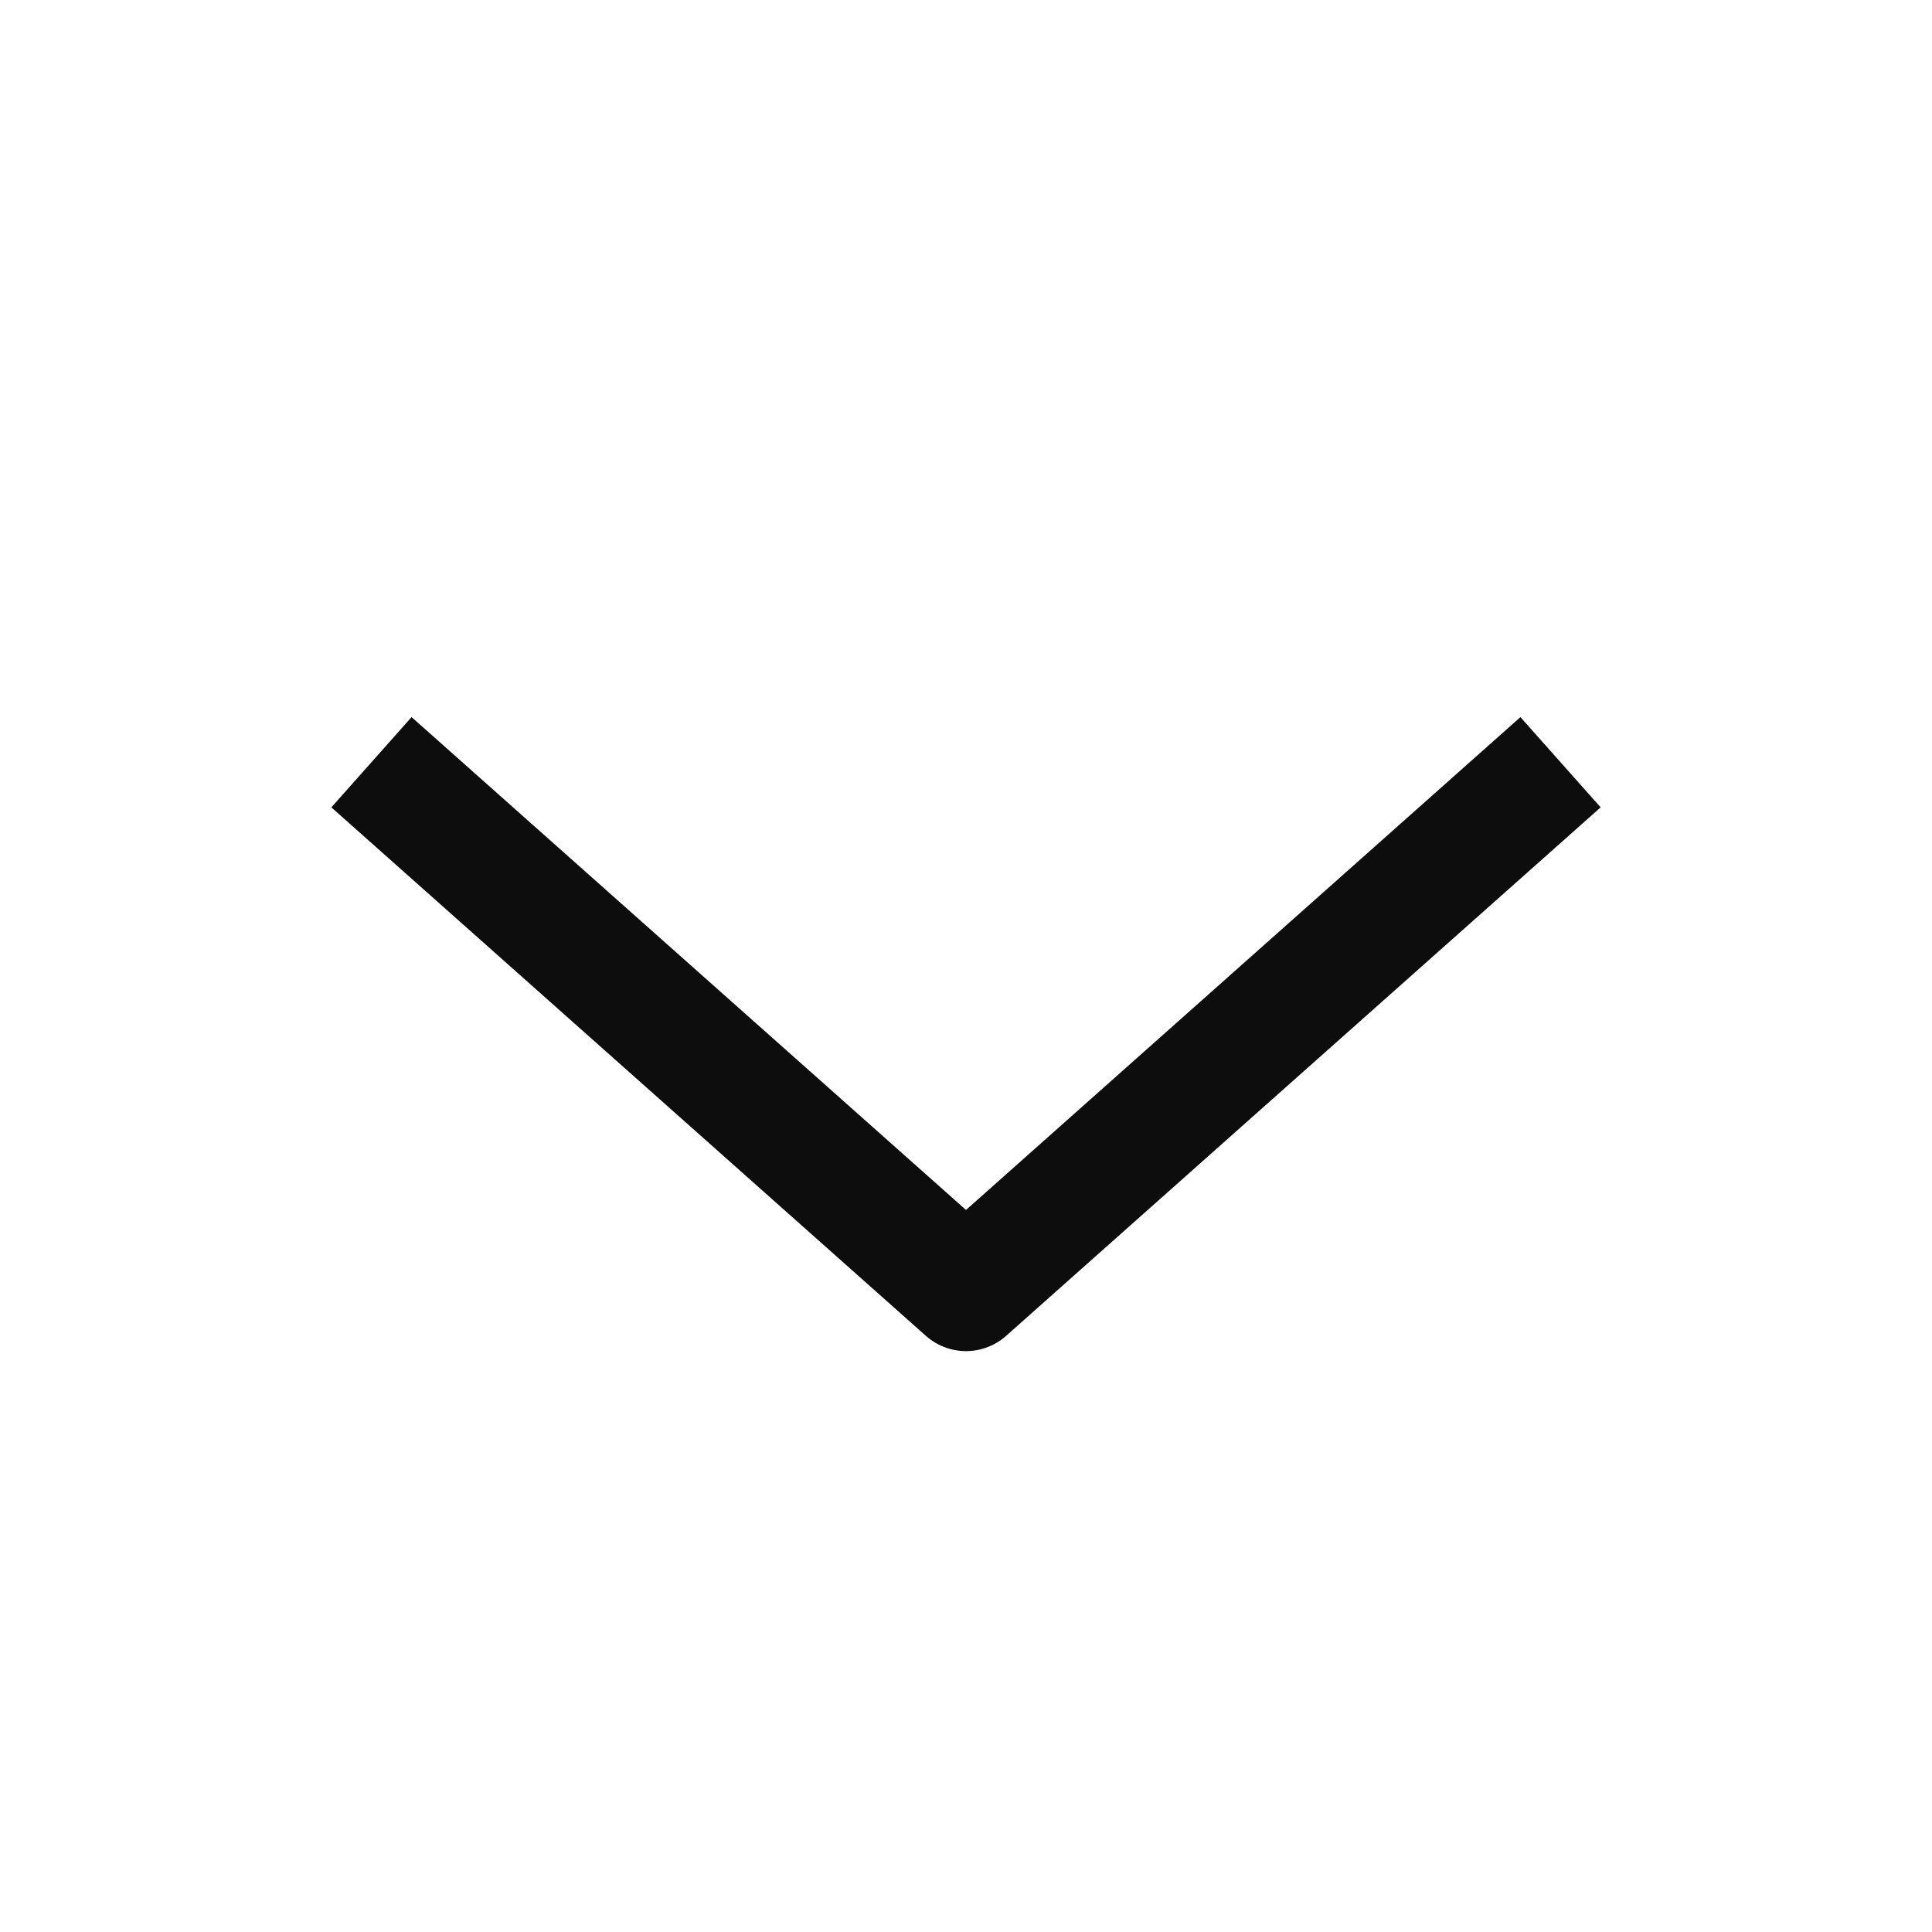
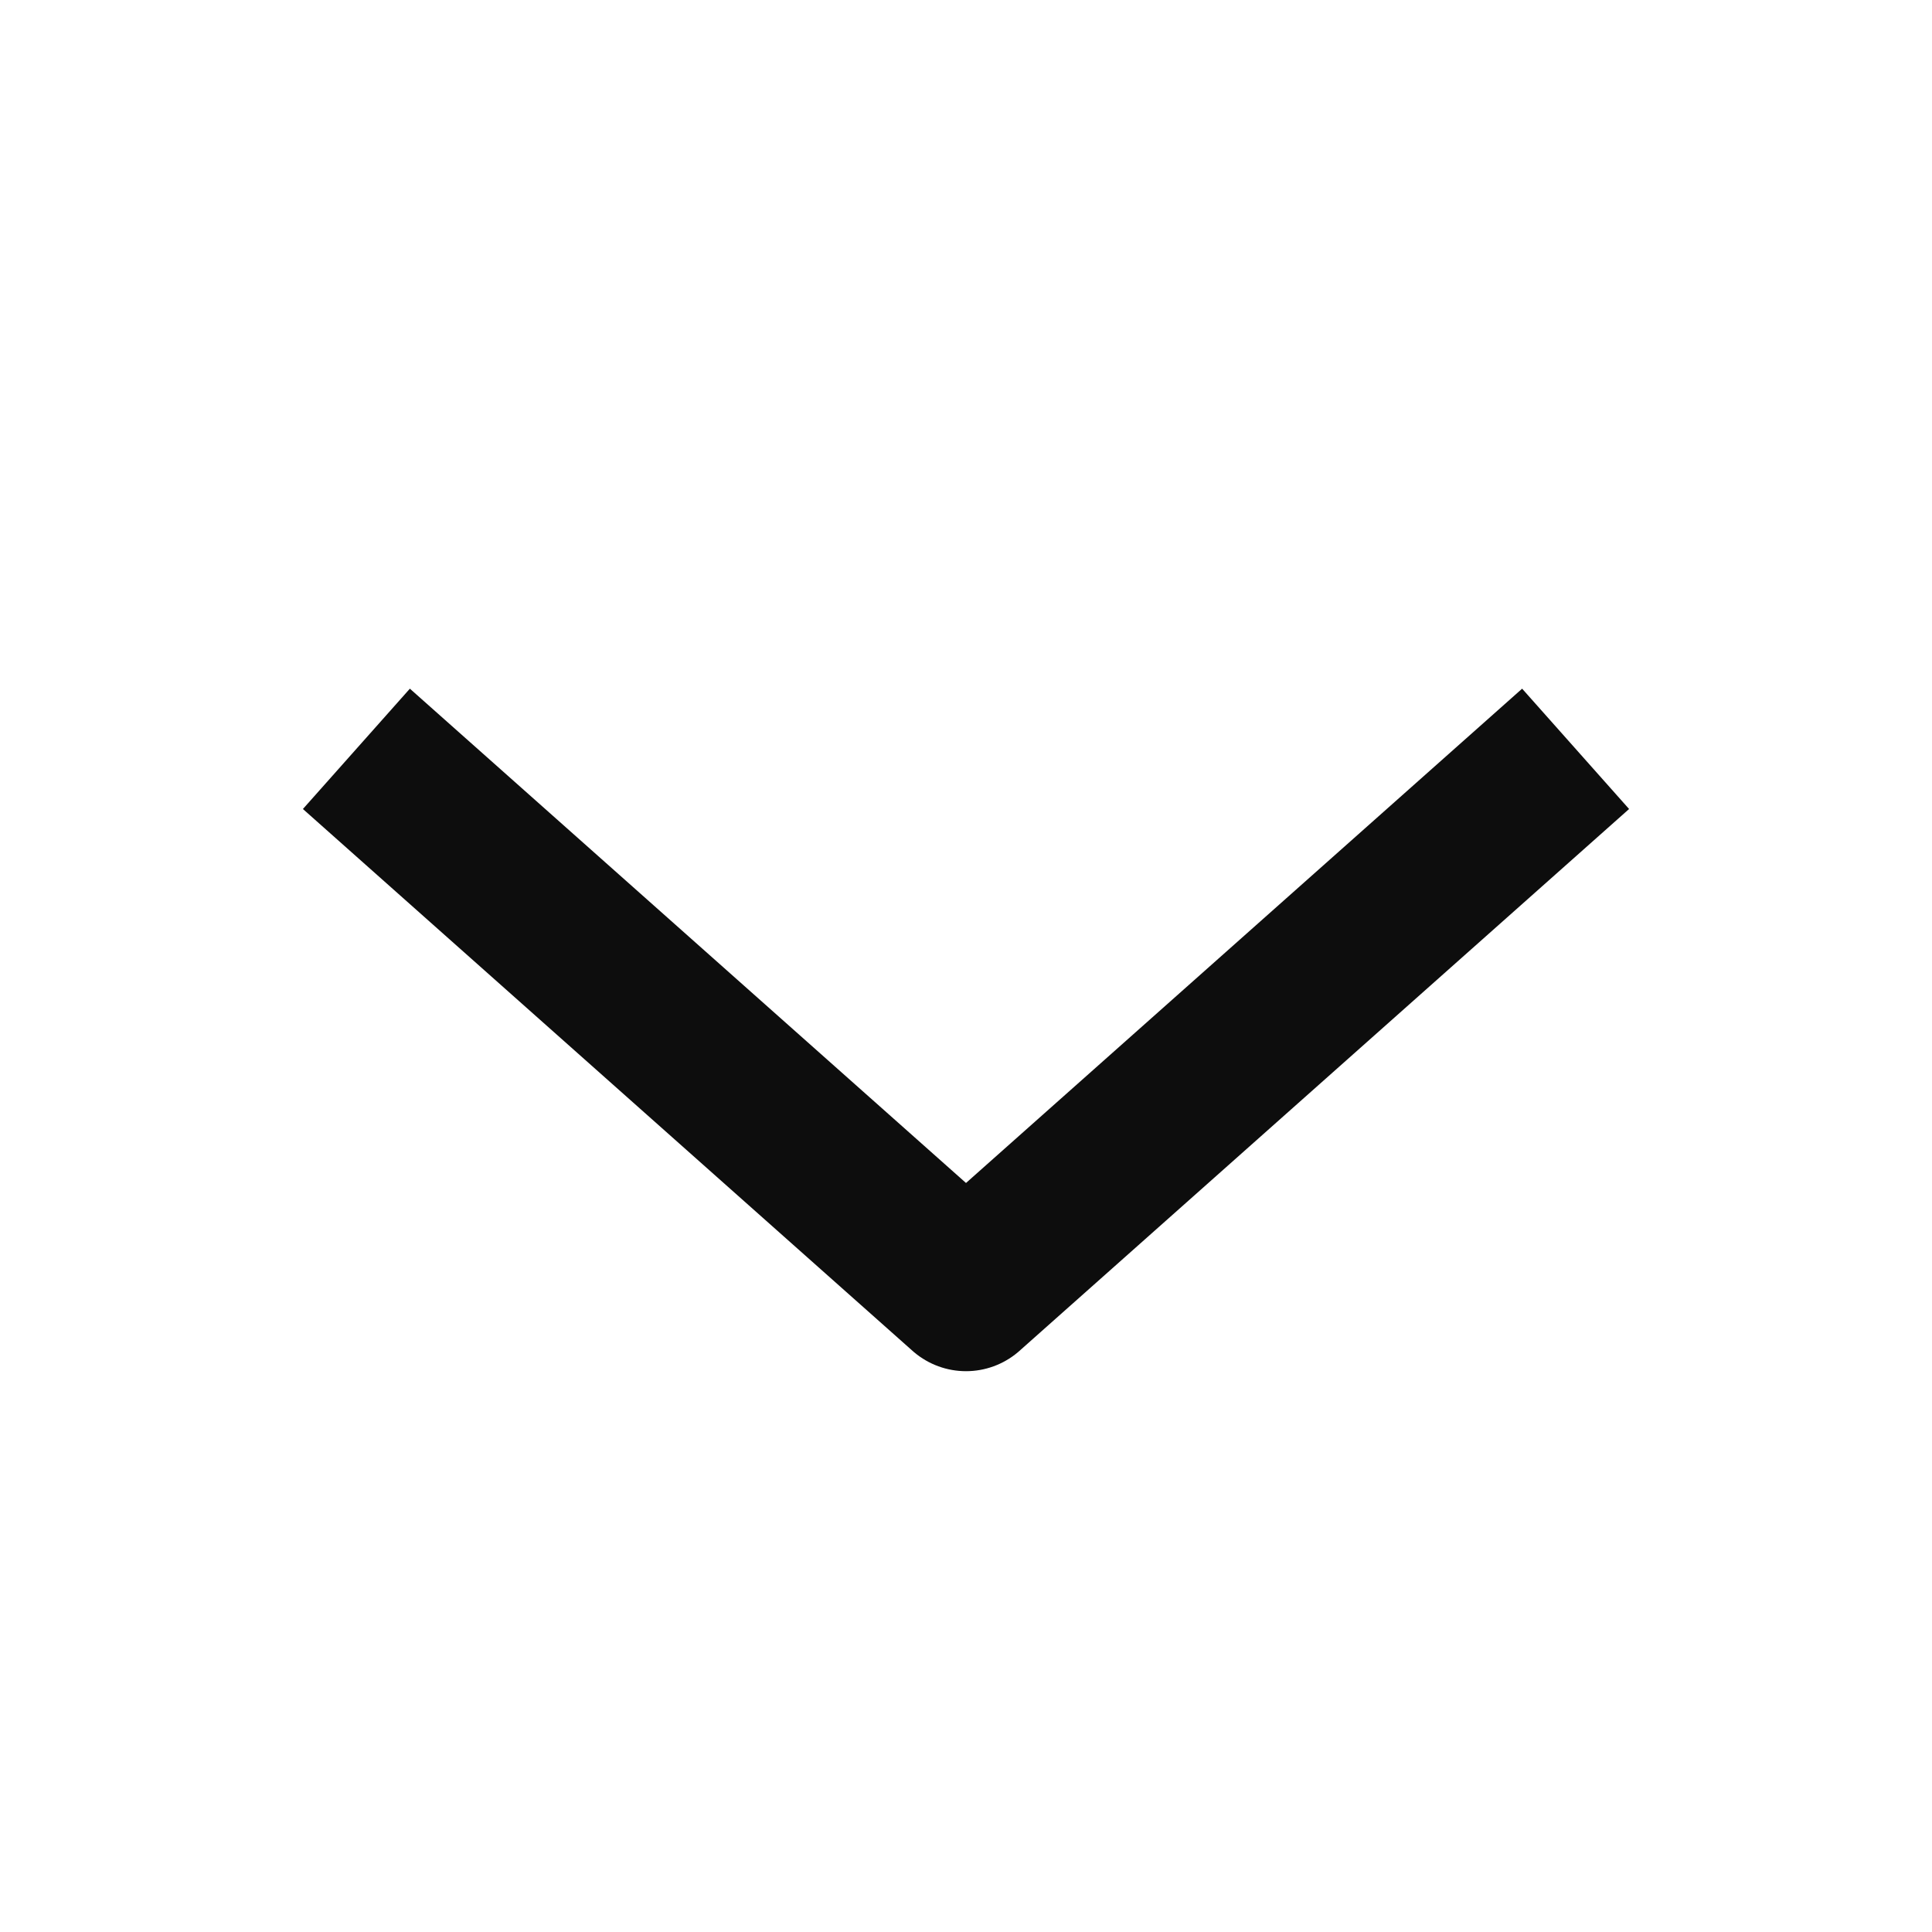
- <svg xmlns="http://www.w3.org/2000/svg" width="24" height="24" viewBox="0 0 24 24" fill="none">
-   <path d="M18.825 9.967L12 16.034L5.175 9.967" stroke="#0D0D0D" stroke-width="1.5" stroke-linecap="square" stroke-linejoin="round" />
+ <svg xmlns="http://www.w3.org/2000/svg" width="18" height="18" viewBox="0 0 18 18" fill="none">
+   <path d="M14.119 7.475L9 12.025L3.881 7.475" stroke="#0D0D0D" stroke-width="1.5" stroke-linecap="square" stroke-linejoin="round" />
</svg>
